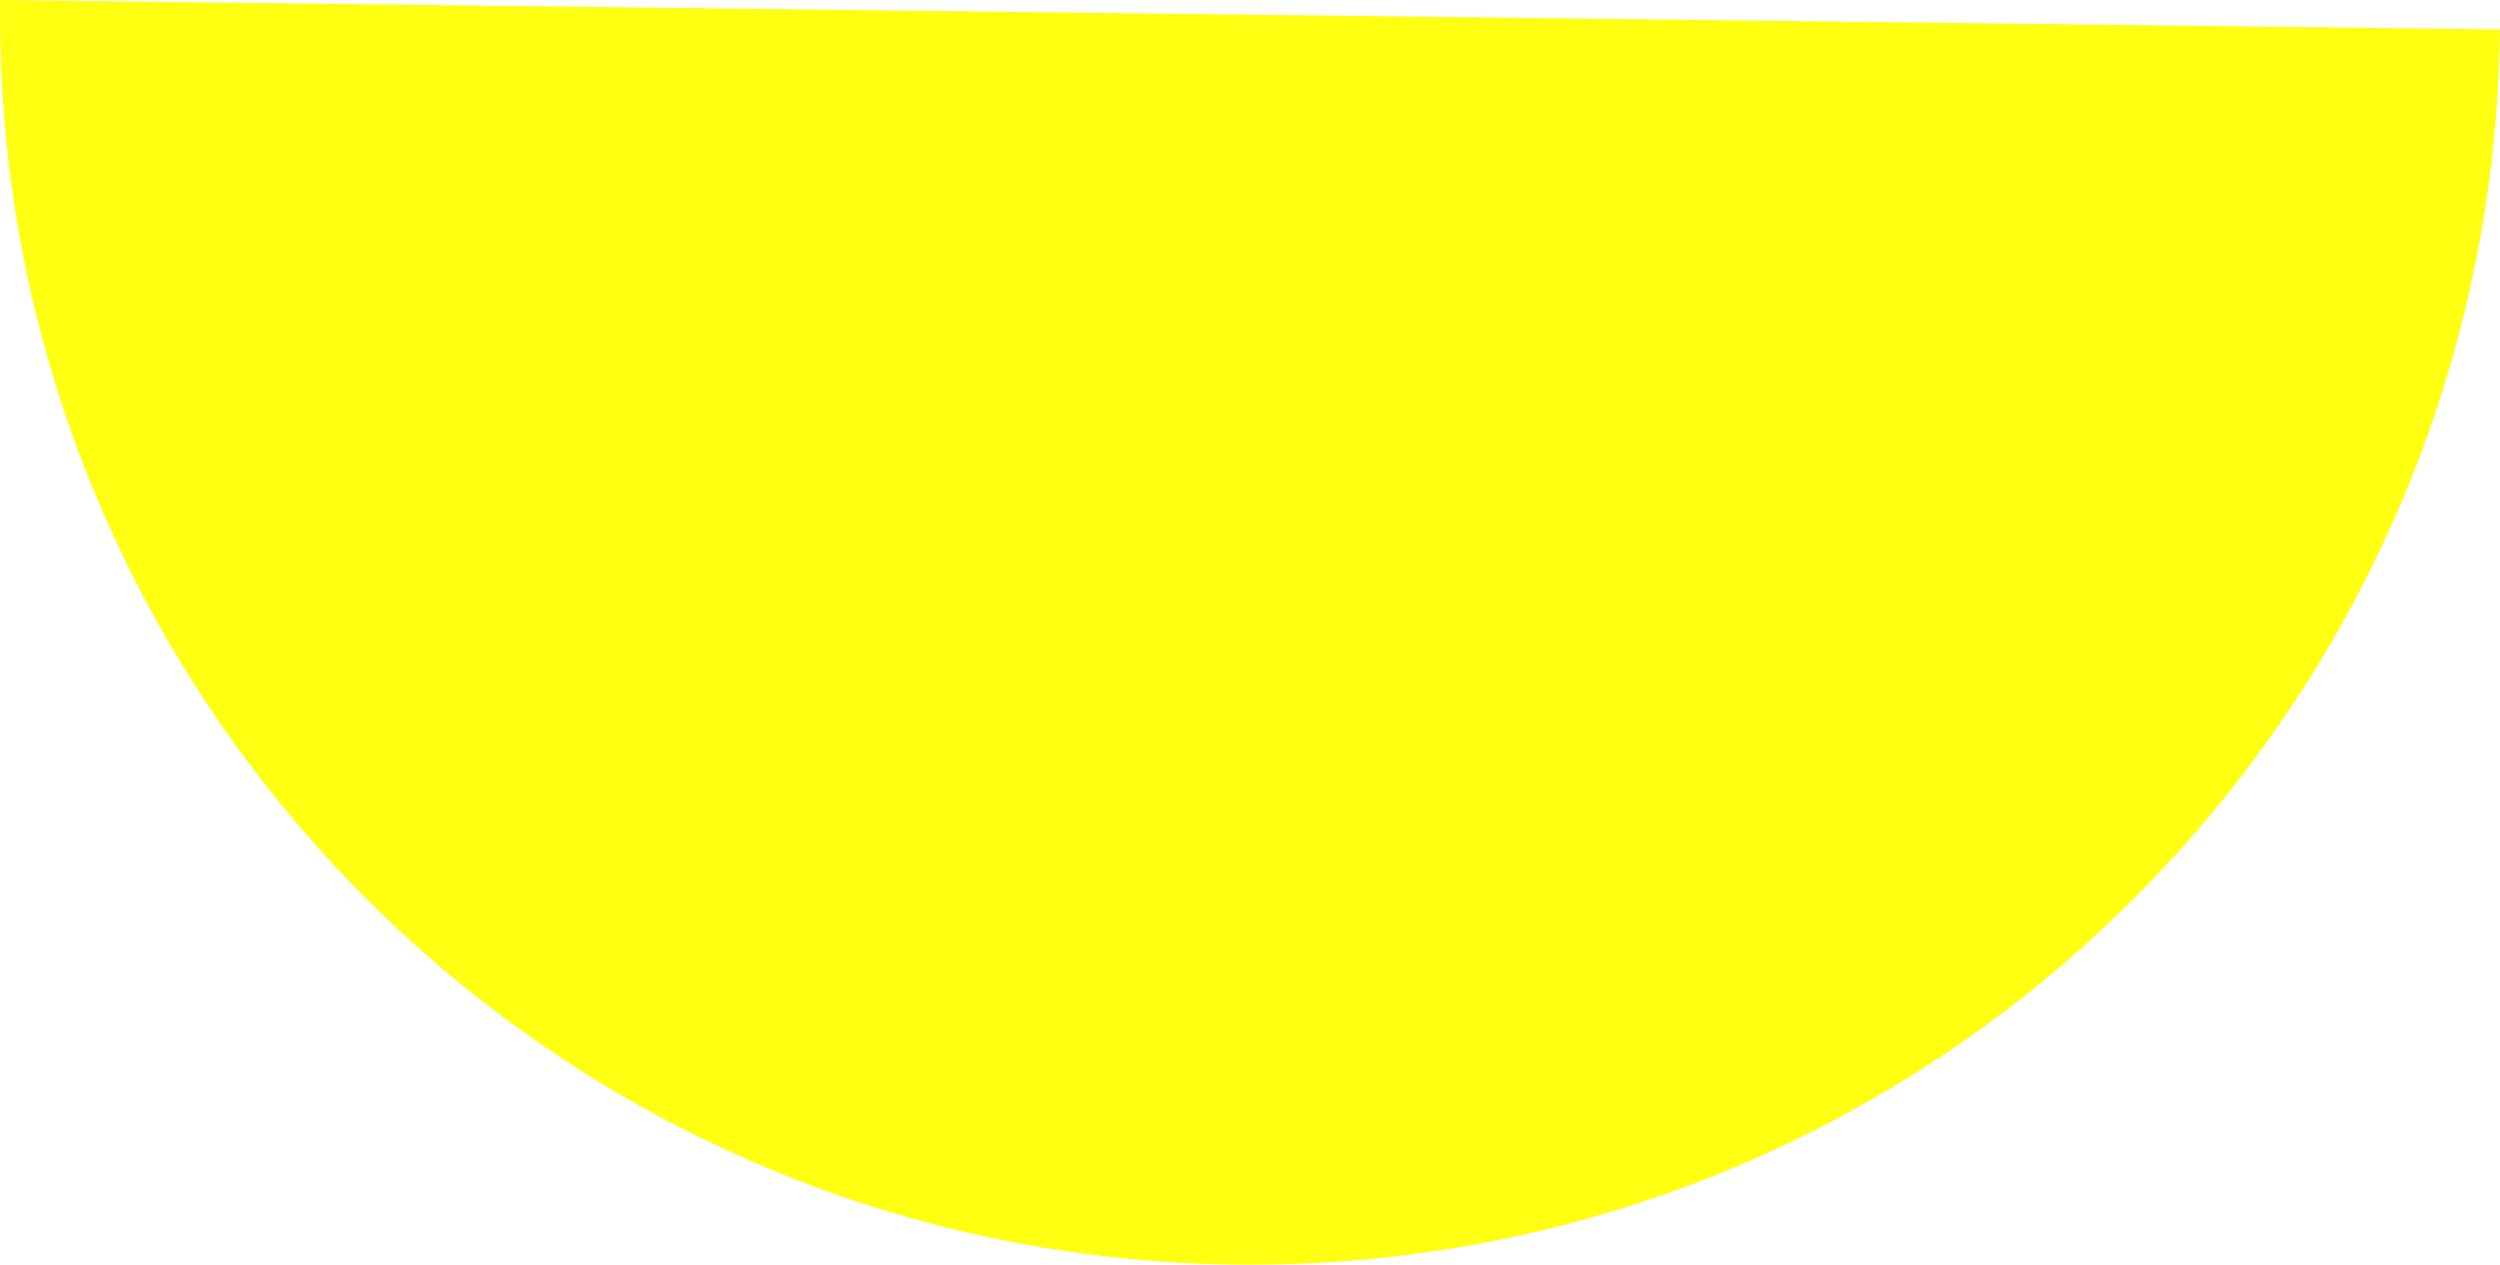
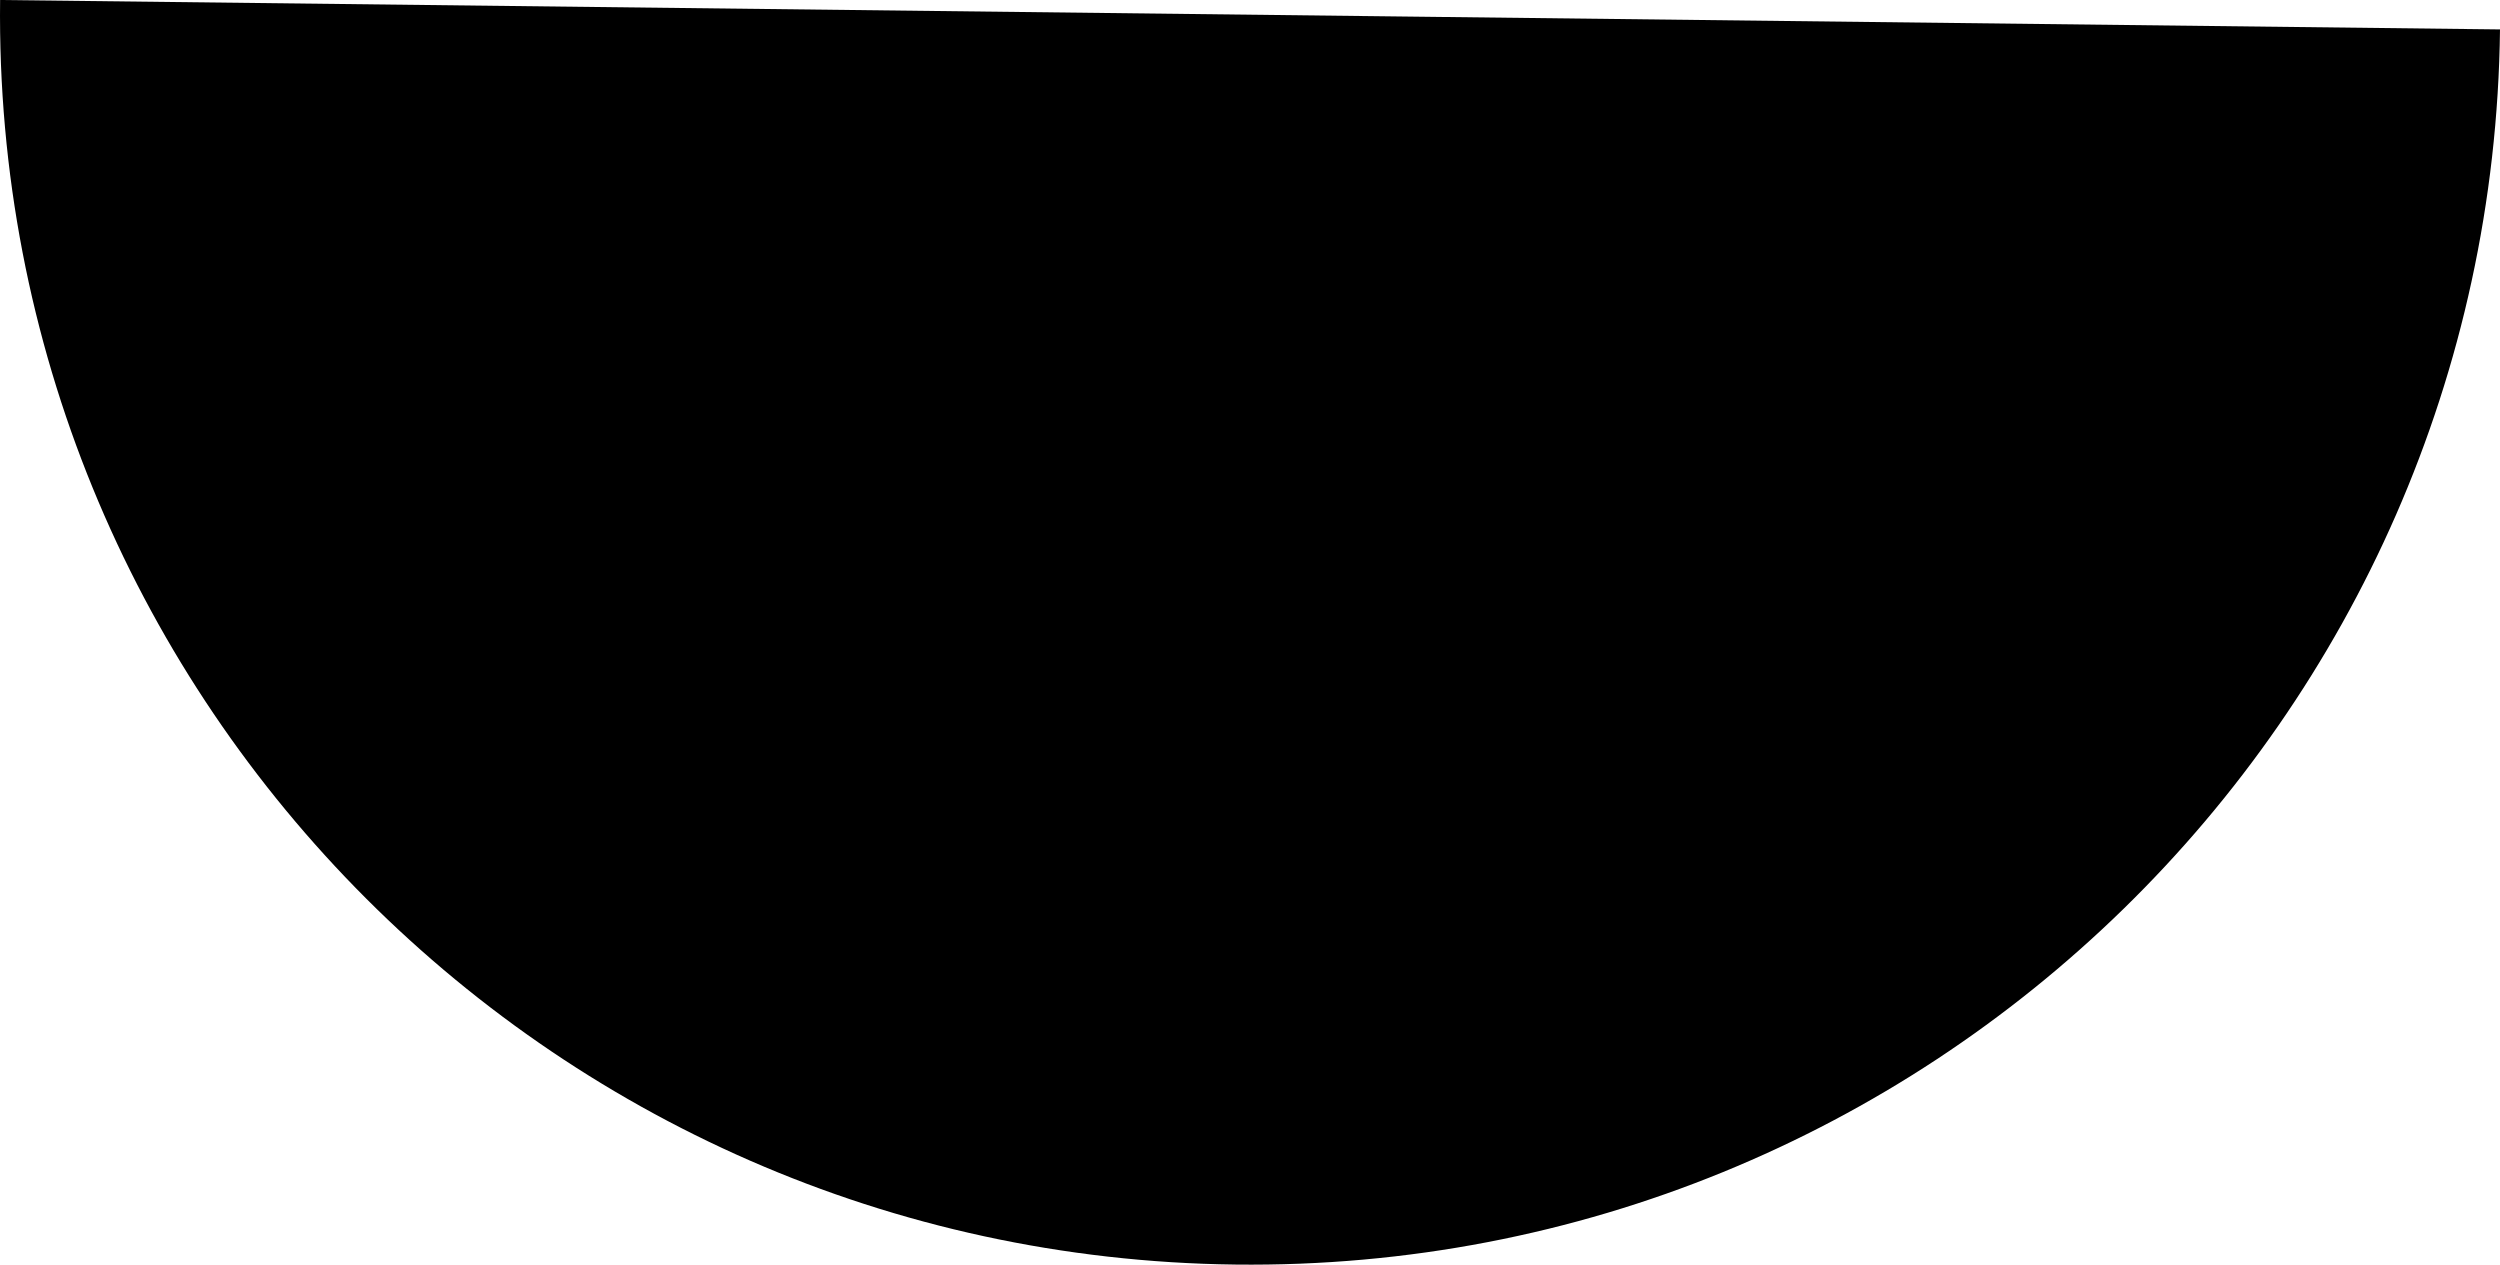
<svg xmlns="http://www.w3.org/2000/svg" id="b" data-name="Layer 2" width="129.406" height="65.462" viewBox="0 0 129.406 65.462">
  <g id="c" data-name="Layer 1">
-     <path d="M.005,0c-.421,35.728,28.206,65.037,63.944,65.457,35.728.421,65.037-28.206,65.457-63.934L.005,0Z" fill="#ff1" events="visiblePainted" />
+     <path d="M.005,0c-.421,35.728,28.206,65.037,63.944,65.457,35.728.421,65.037-28.206,65.457-63.934L.005,0Z" fill="currentColor" events="visiblePainted" />
  </g>
</svg>
